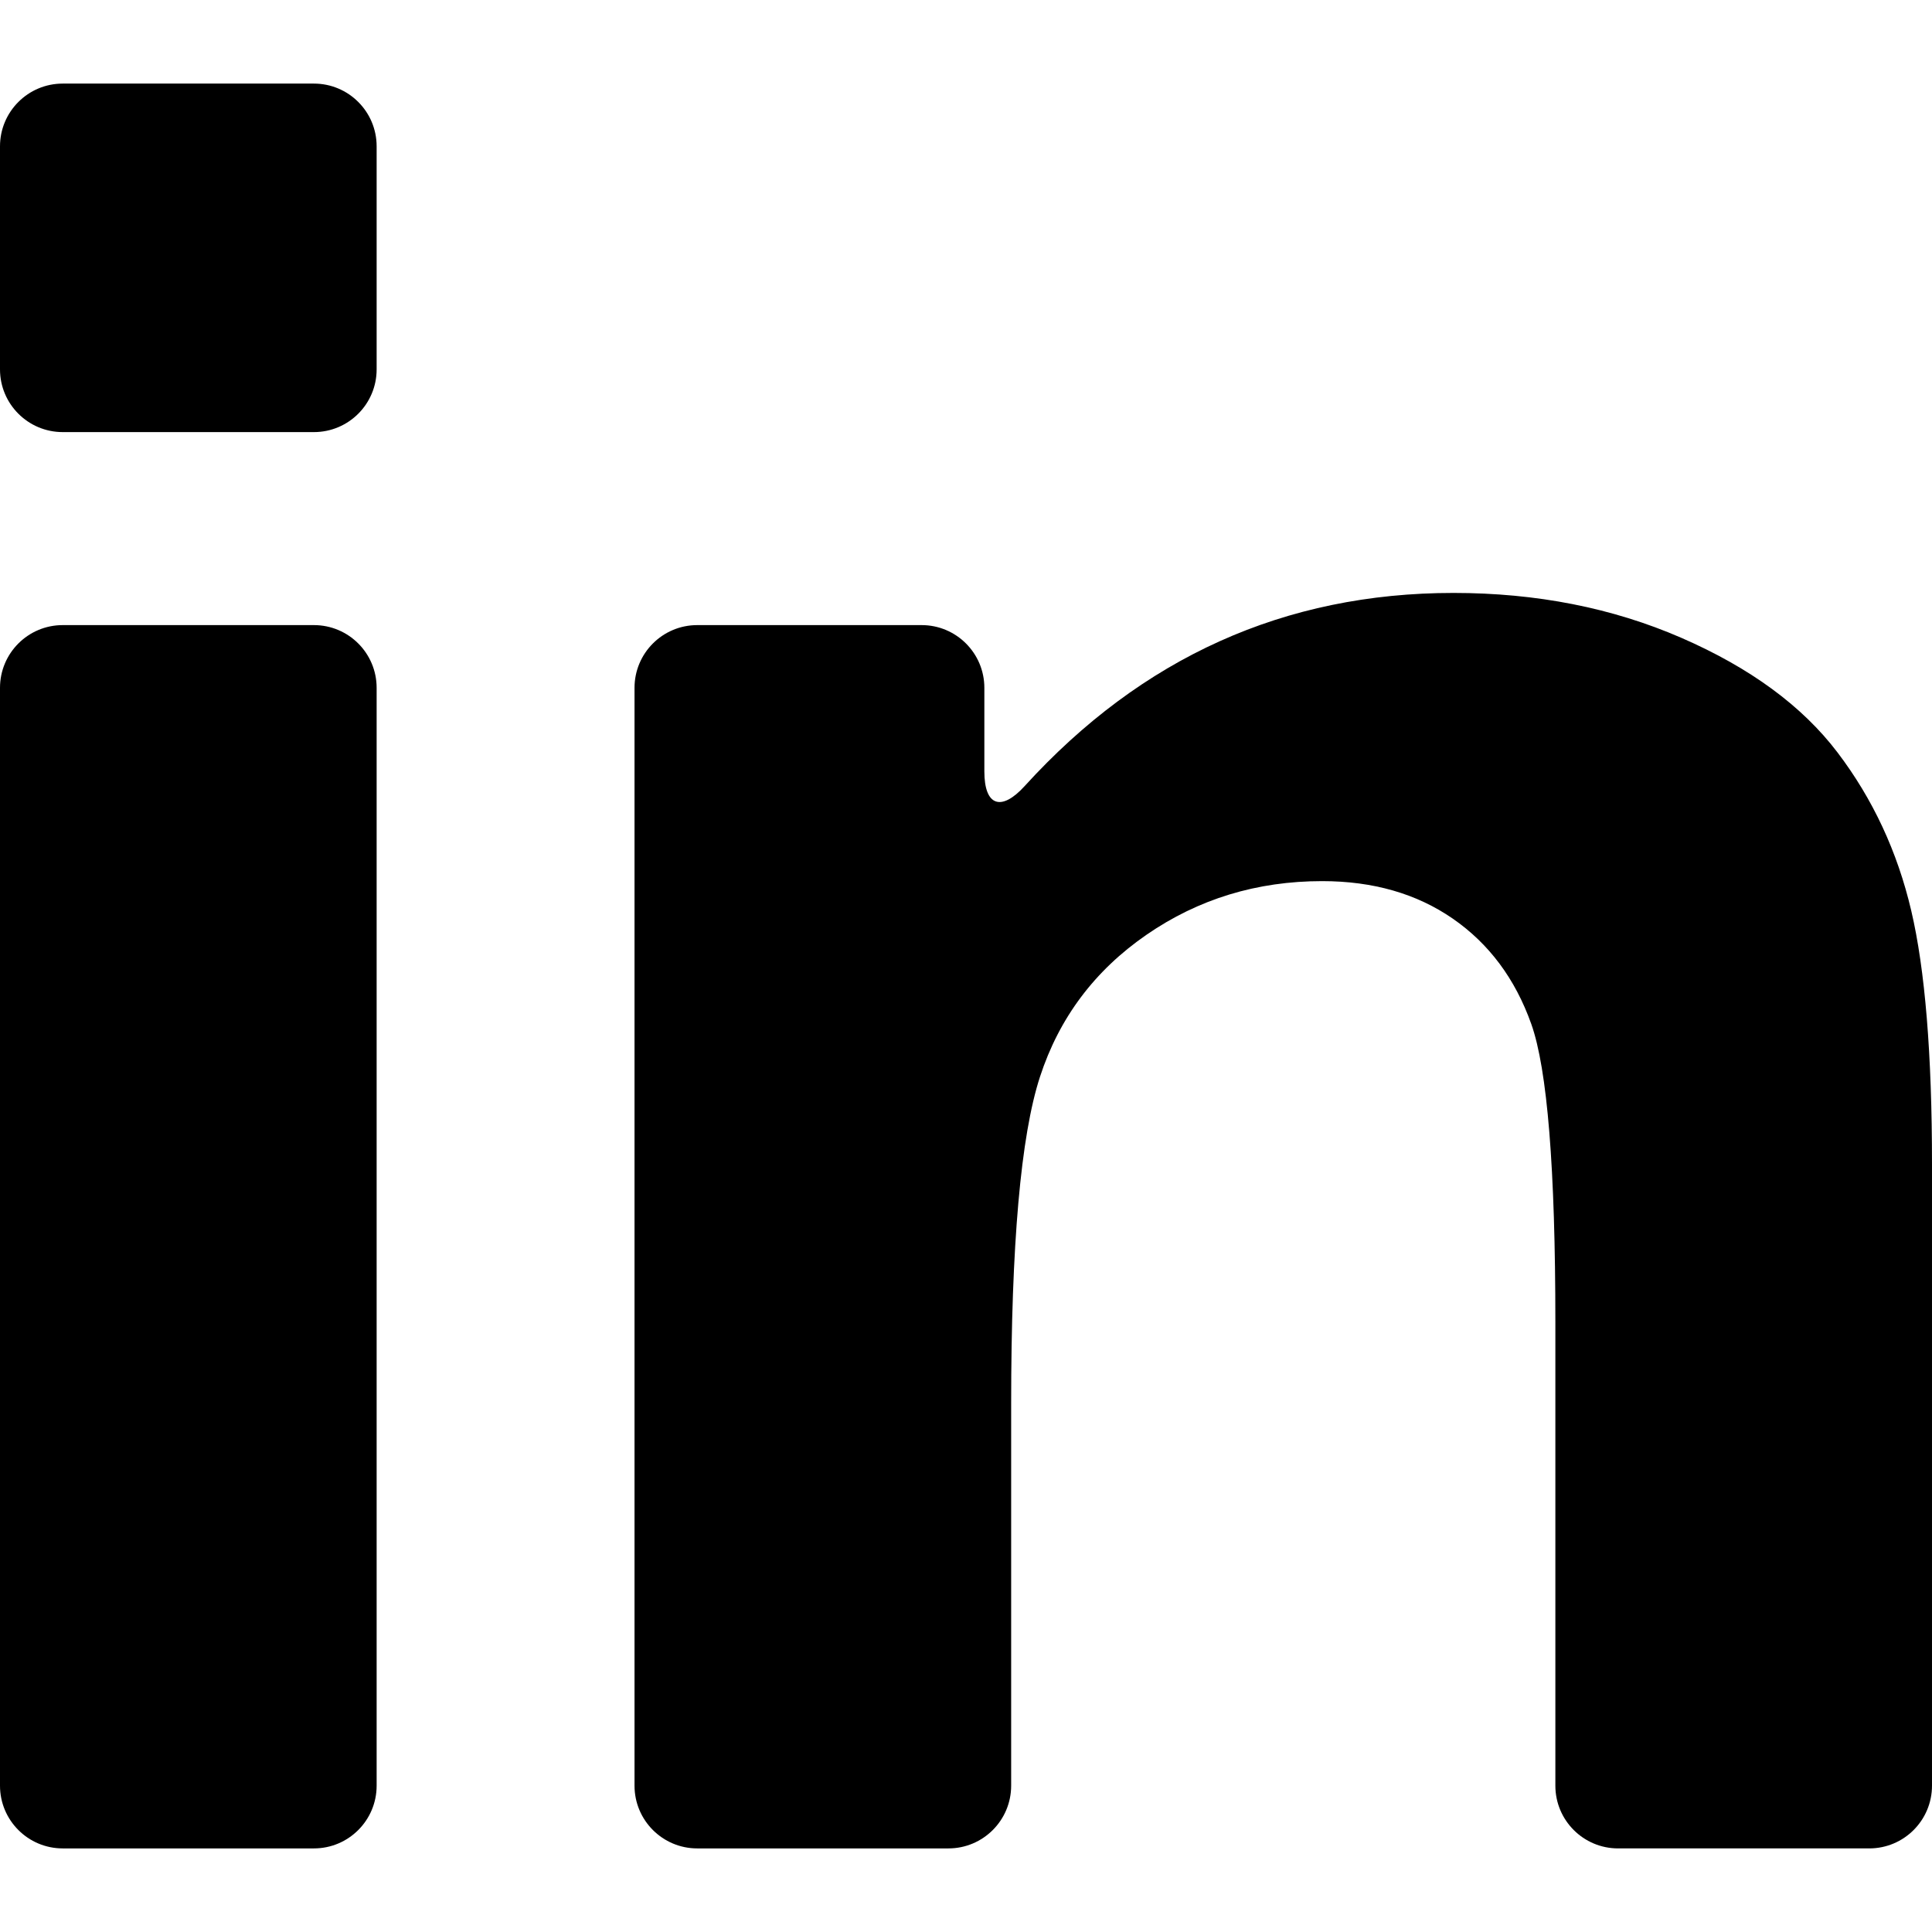
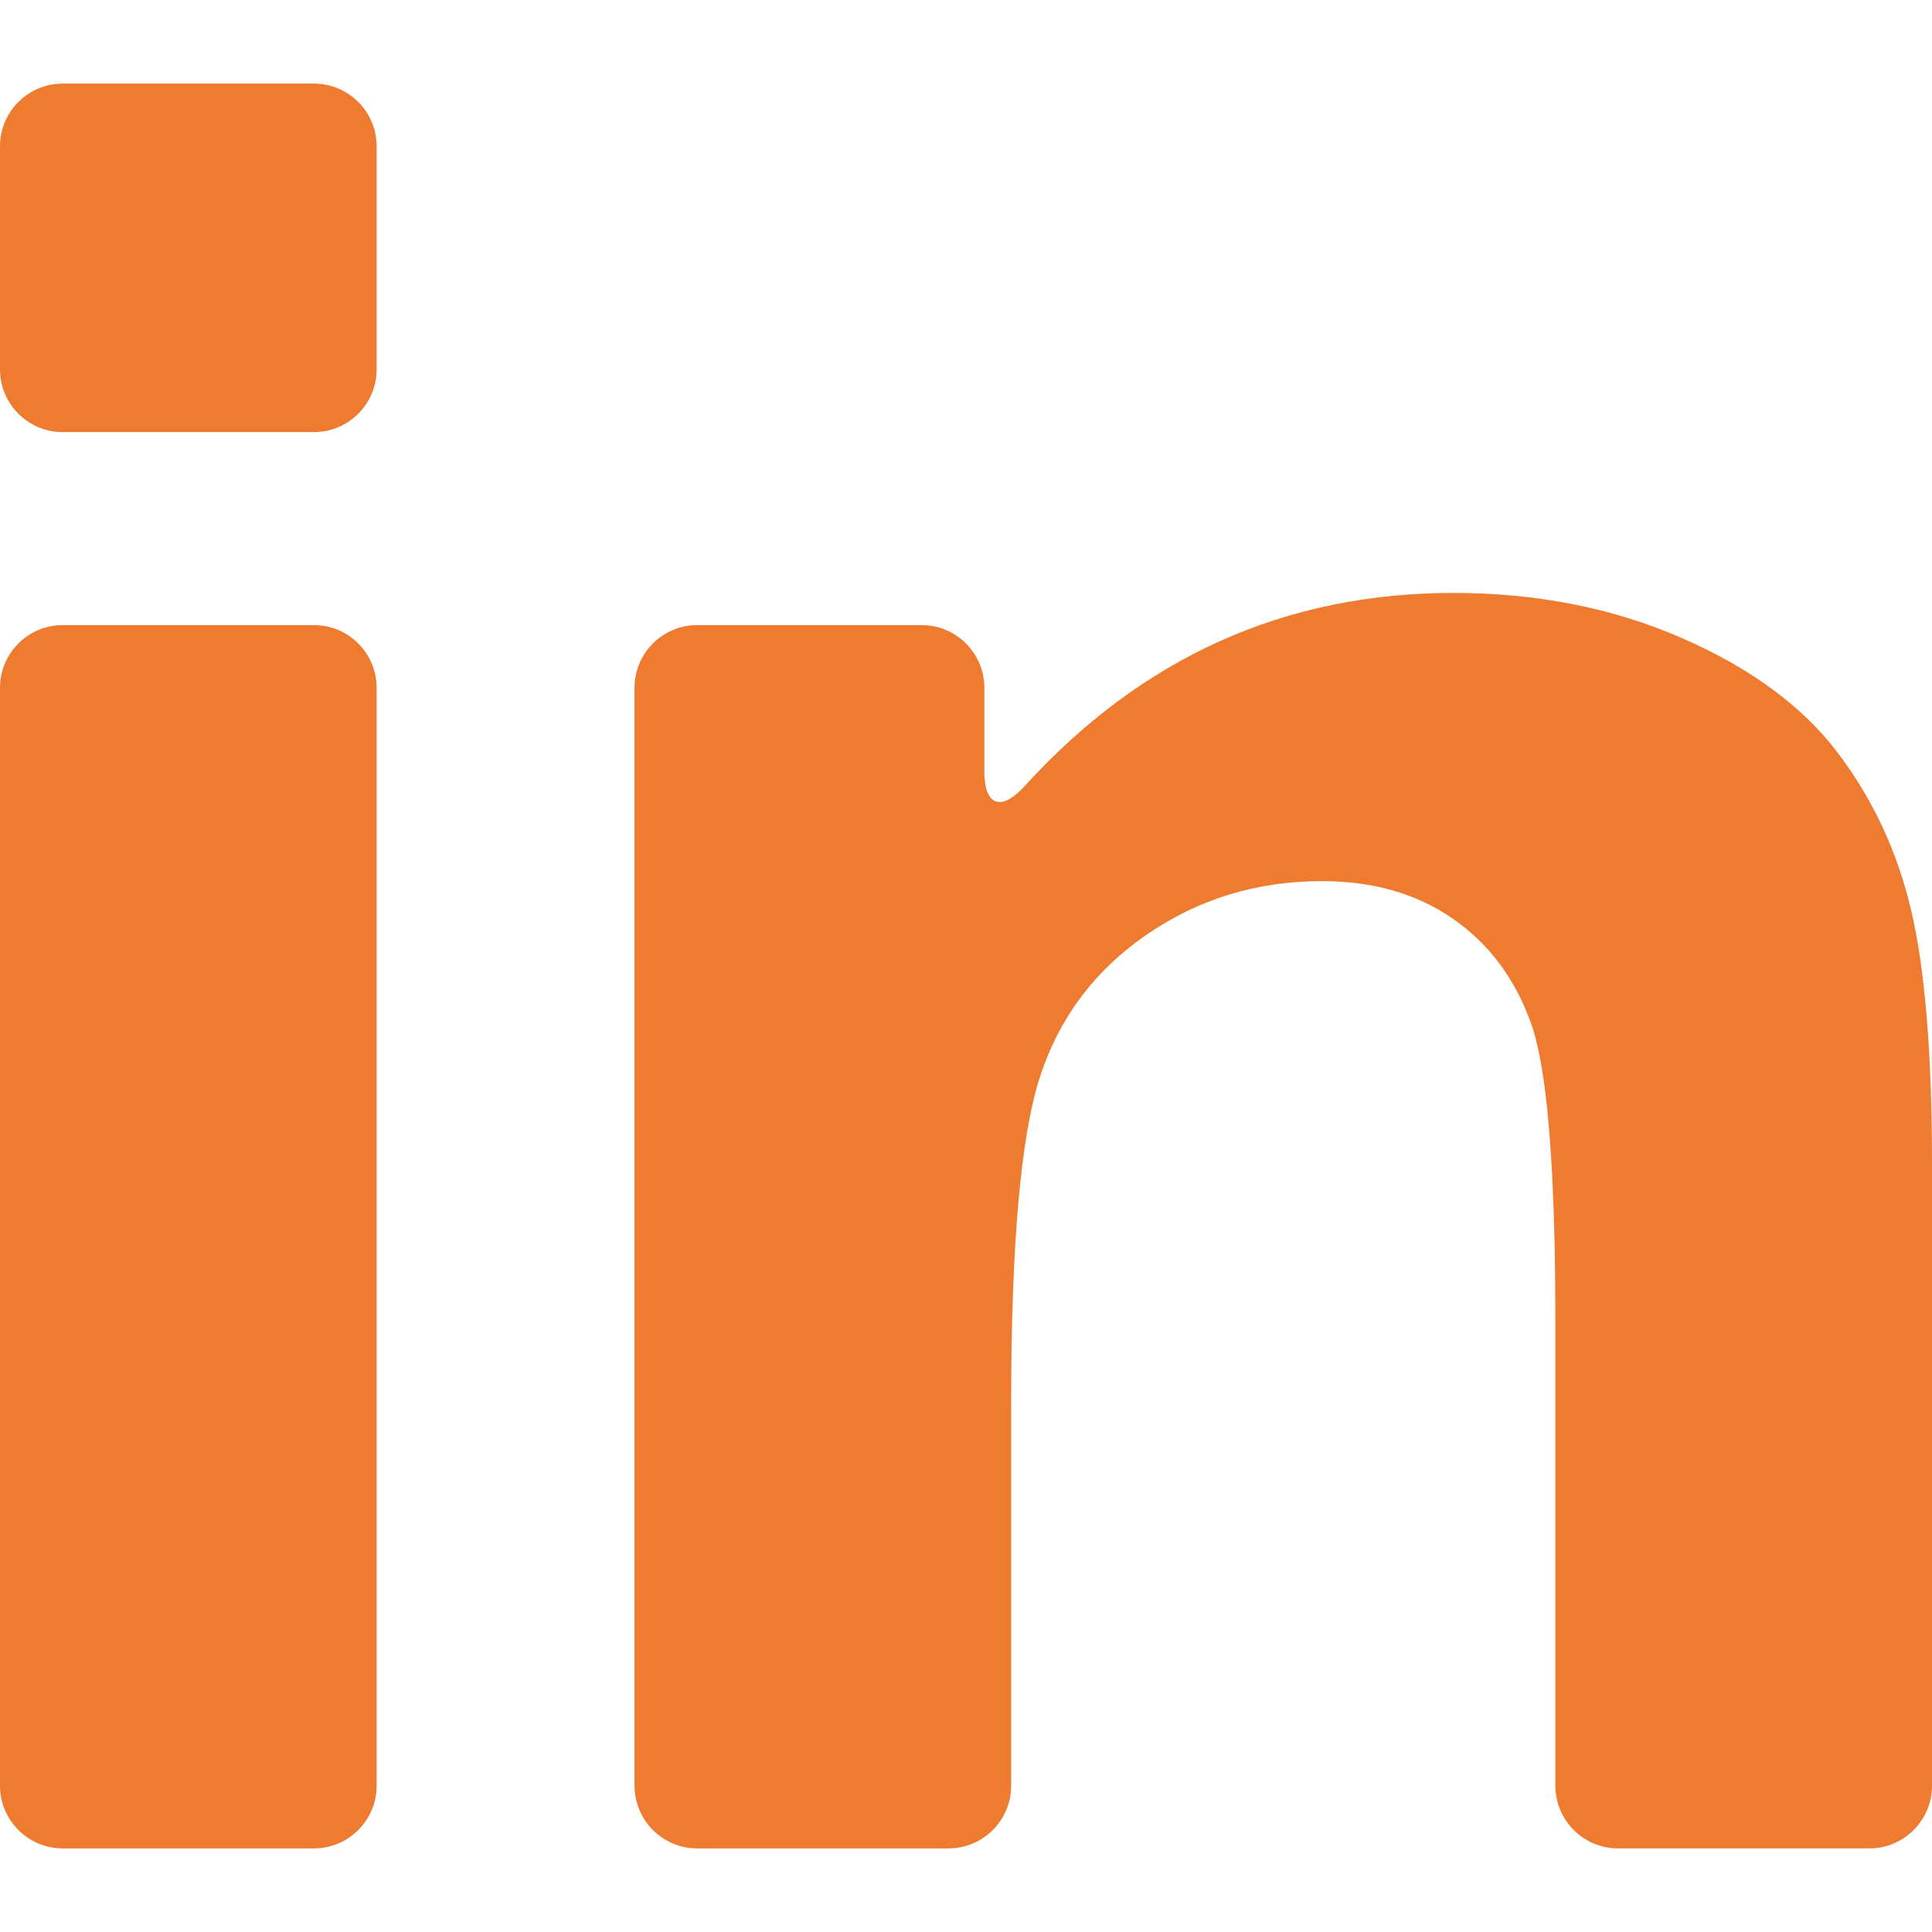
<svg xmlns="http://www.w3.org/2000/svg" version="1.1" id="Capa_1" x="0px" y="0px" width="552.77px" height="552.77px" viewBox="0 0 552.77 552.77" style="enable-background:new 0 0 552.77 552.77;" xml:space="preserve">
  <g>
    <g>
-       <path d="M17.95,528.854h71.861c9.914,0,17.95-8.037,17.95-17.951V196.8c0-9.915-8.036-17.95-17.95-17.95H17.95    C8.035,178.85,0,186.885,0,196.8v314.103C0,520.816,8.035,528.854,17.95,528.854z" />
-       <path d="M17.95,123.629h71.861c9.914,0,17.95-8.036,17.95-17.95V41.866c0-9.914-8.036-17.95-17.95-17.95H17.95    C8.035,23.916,0,31.952,0,41.866v63.813C0,115.593,8.035,123.629,17.95,123.629z" />
-       <path d="M525.732,215.282c-10.098-13.292-24.988-24.223-44.676-32.791c-19.688-8.562-41.42-12.846-65.197-12.846    c-48.268,0-89.168,18.421-122.699,55.27c-6.672,7.332-11.523,5.729-11.523-4.186V196.8c0-9.915-8.037-17.95-17.951-17.95h-64.192    c-9.915,0-17.95,8.035-17.95,17.95v314.103c0,9.914,8.036,17.951,17.95,17.951h71.861c9.915,0,17.95-8.037,17.95-17.951V401.666    c0-45.508,2.748-76.701,8.244-93.574c5.494-16.873,15.66-30.422,30.488-40.649c14.83-10.227,31.574-15.343,50.24-15.343    c14.572,0,27.037,3.58,37.393,10.741c10.355,7.16,17.834,17.19,22.436,30.104c4.604,12.912,6.904,41.354,6.904,85.33v132.627    c0,9.914,8.035,17.951,17.949,17.951h71.861c9.914,0,17.949-8.037,17.949-17.951V333.02c0-31.445-1.982-55.607-5.941-72.48    S535.836,228.581,525.732,215.282z" />
+       <path fill="#EE7B30" d="M17.95,528.854h71.861c9.914,0,17.95-8.037,17.95-17.951V196.8c0-9.915-8.036-17.95-17.95-17.95H17.95    C8.035,178.85,0,186.885,0,196.8v314.103C0,520.816,8.035,528.854,17.95,528.854z" />
+       <path fill="#EE7B30" d="M17.95,123.629h71.861c9.914,0,17.95-8.036,17.95-17.95V41.866c0-9.914-8.036-17.95-17.95-17.95H17.95    C8.035,23.916,0,31.952,0,41.866v63.813C0,115.593,8.035,123.629,17.95,123.629z" />
+       <path fill="#EE7B30" d="M525.732,215.282c-10.098-13.292-24.988-24.223-44.676-32.791c-19.688-8.562-41.42-12.846-65.197-12.846    c-48.268,0-89.168,18.421-122.699,55.27c-6.672,7.332-11.523,5.729-11.523-4.186V196.8c0-9.915-8.037-17.95-17.951-17.95h-64.192    c-9.915,0-17.95,8.035-17.95,17.95v314.103c0,9.914,8.036,17.951,17.95,17.951h71.861c9.915,0,17.95-8.037,17.95-17.951V401.666    c0-45.508,2.748-76.701,8.244-93.574c5.494-16.873,15.66-30.422,30.488-40.649c14.83-10.227,31.574-15.343,50.24-15.343    c14.572,0,27.037,3.58,37.393,10.741c10.355,7.16,17.834,17.19,22.436,30.104c4.604,12.912,6.904,41.354,6.904,85.33v132.627    c0,9.914,8.035,17.951,17.949,17.951h71.861c9.914,0,17.949-8.037,17.949-17.951V333.02c0-31.445-1.982-55.607-5.941-72.48    S535.836,228.581,525.732,215.282z" />
    </g>
  </g>
  <g>
</g>
  <g>
</g>
  <g>
</g>
  <g>
</g>
  <g>
</g>
  <g>
</g>
  <g>
</g>
  <g>
</g>
  <g>
</g>
  <g>
</g>
  <g>
</g>
  <g>
</g>
  <g>
</g>
  <g>
</g>
  <g>
</g>
</svg>
